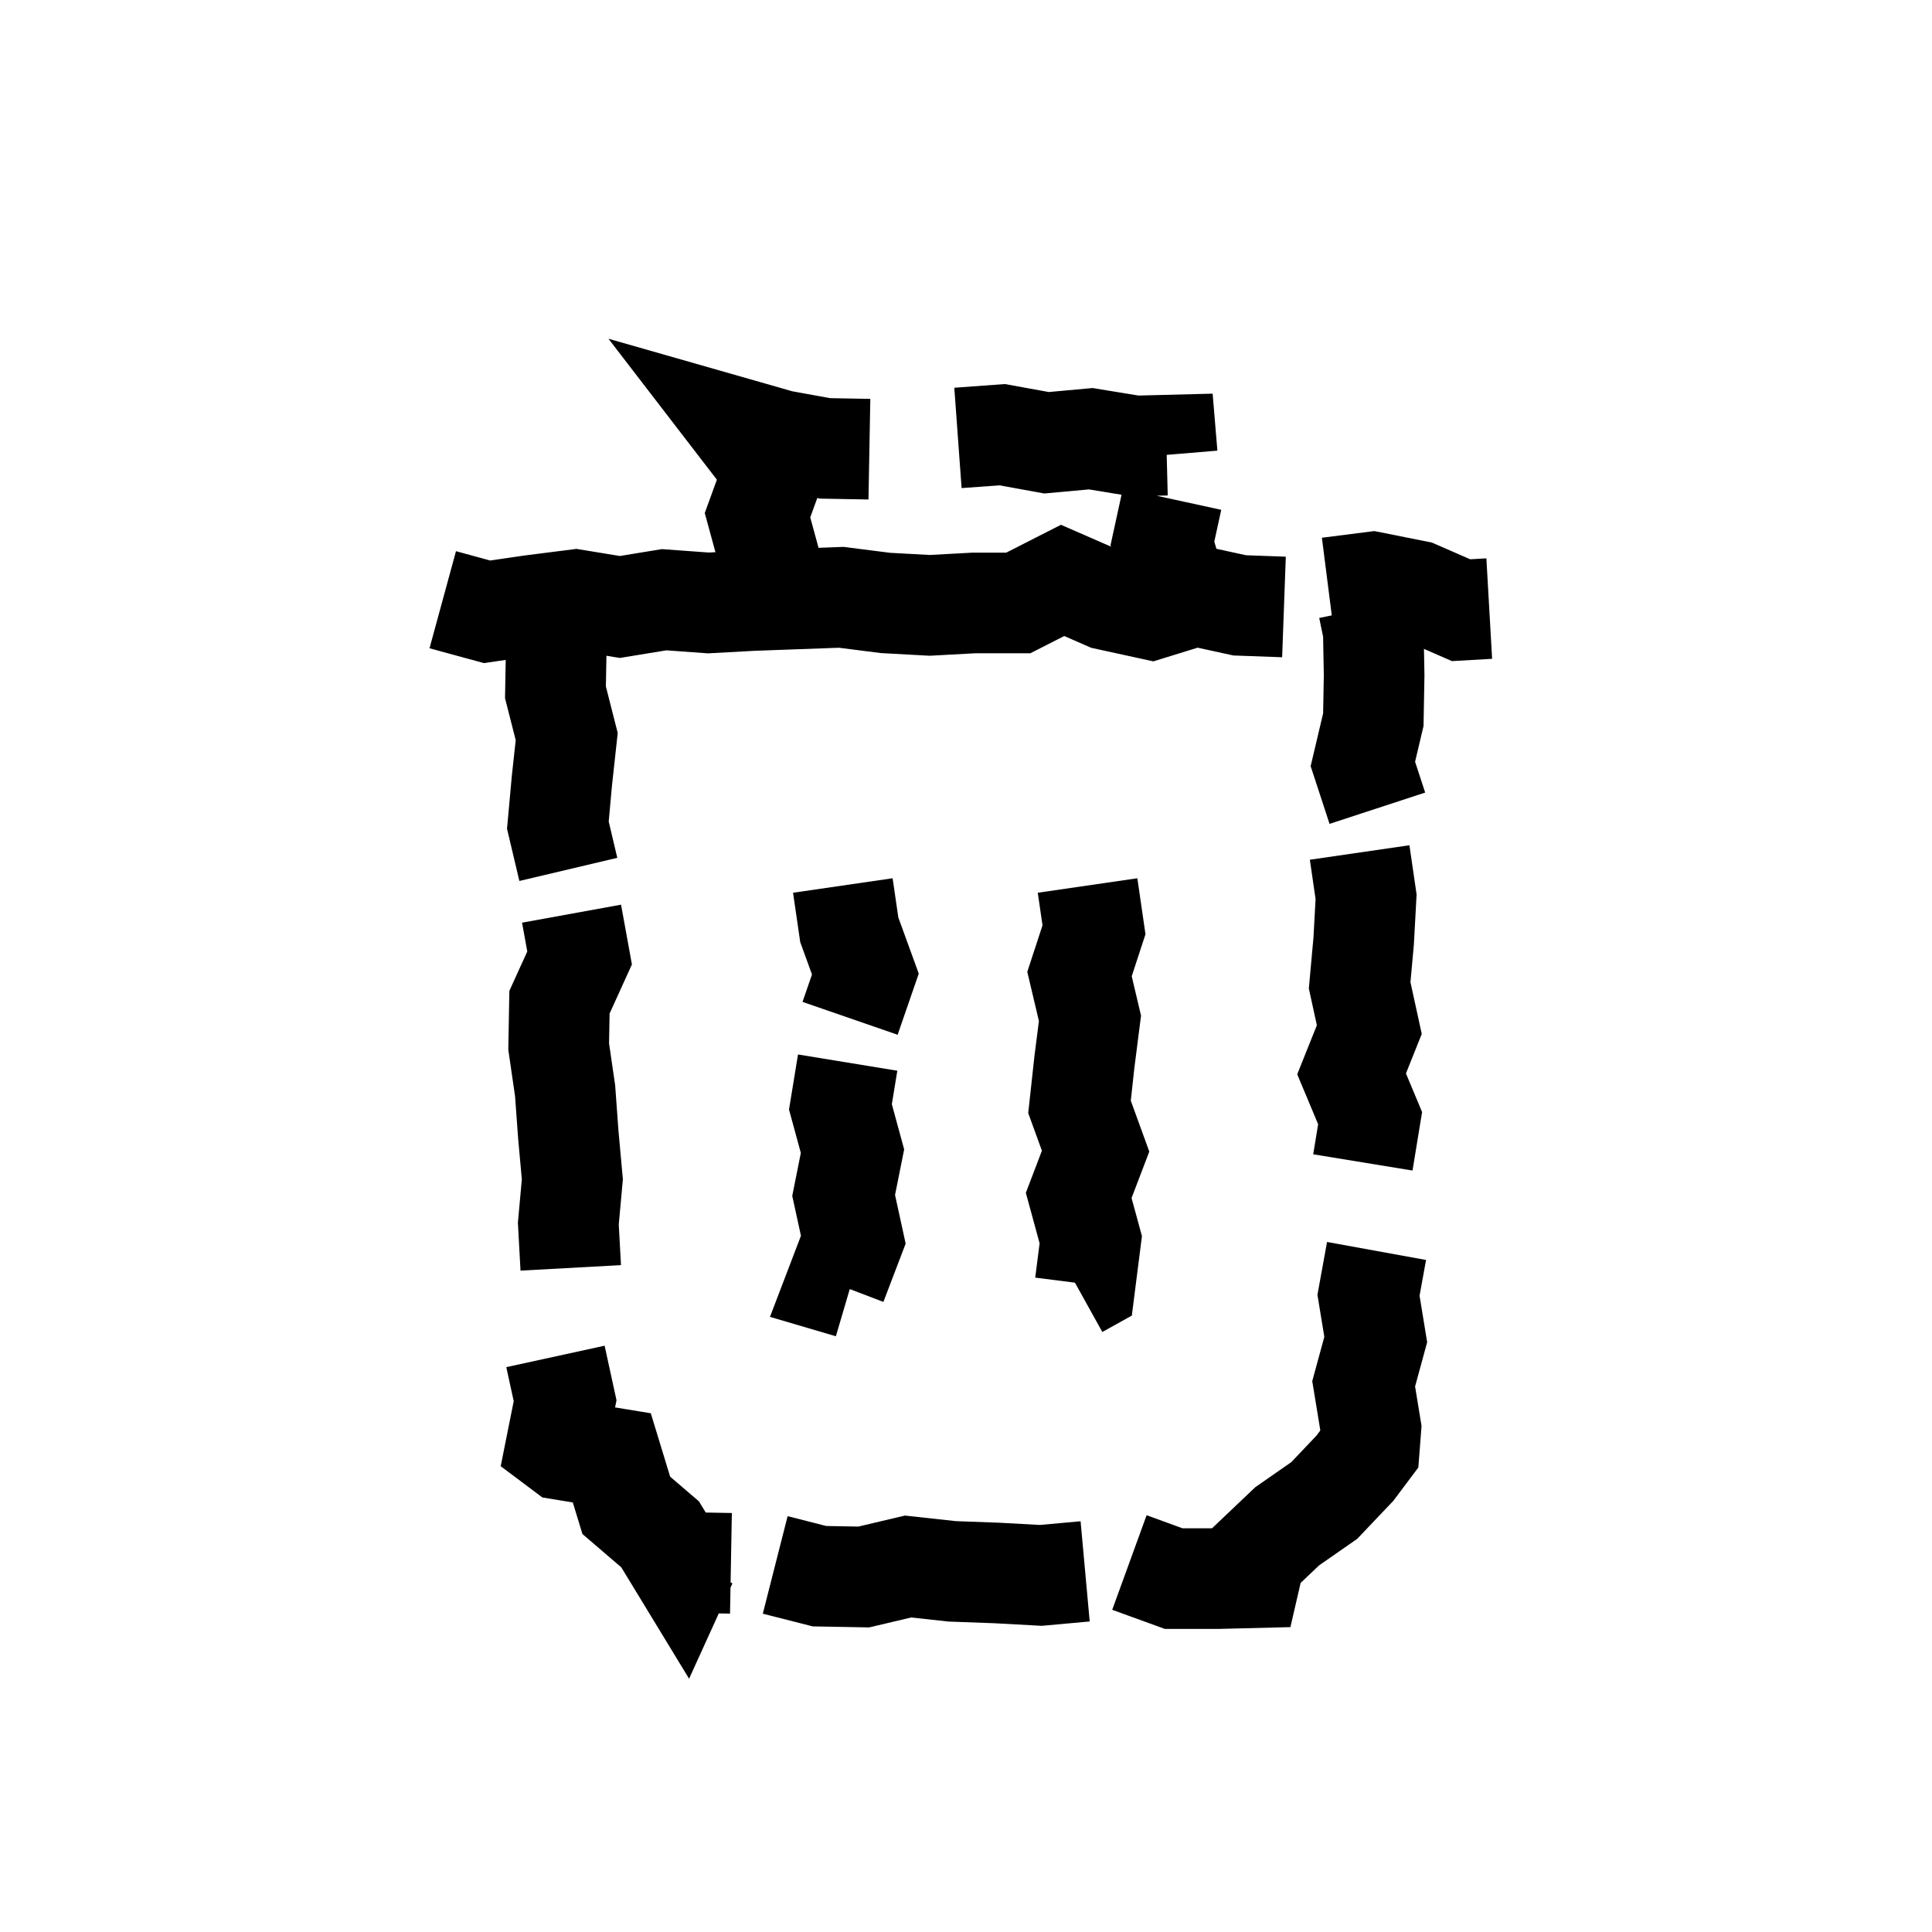
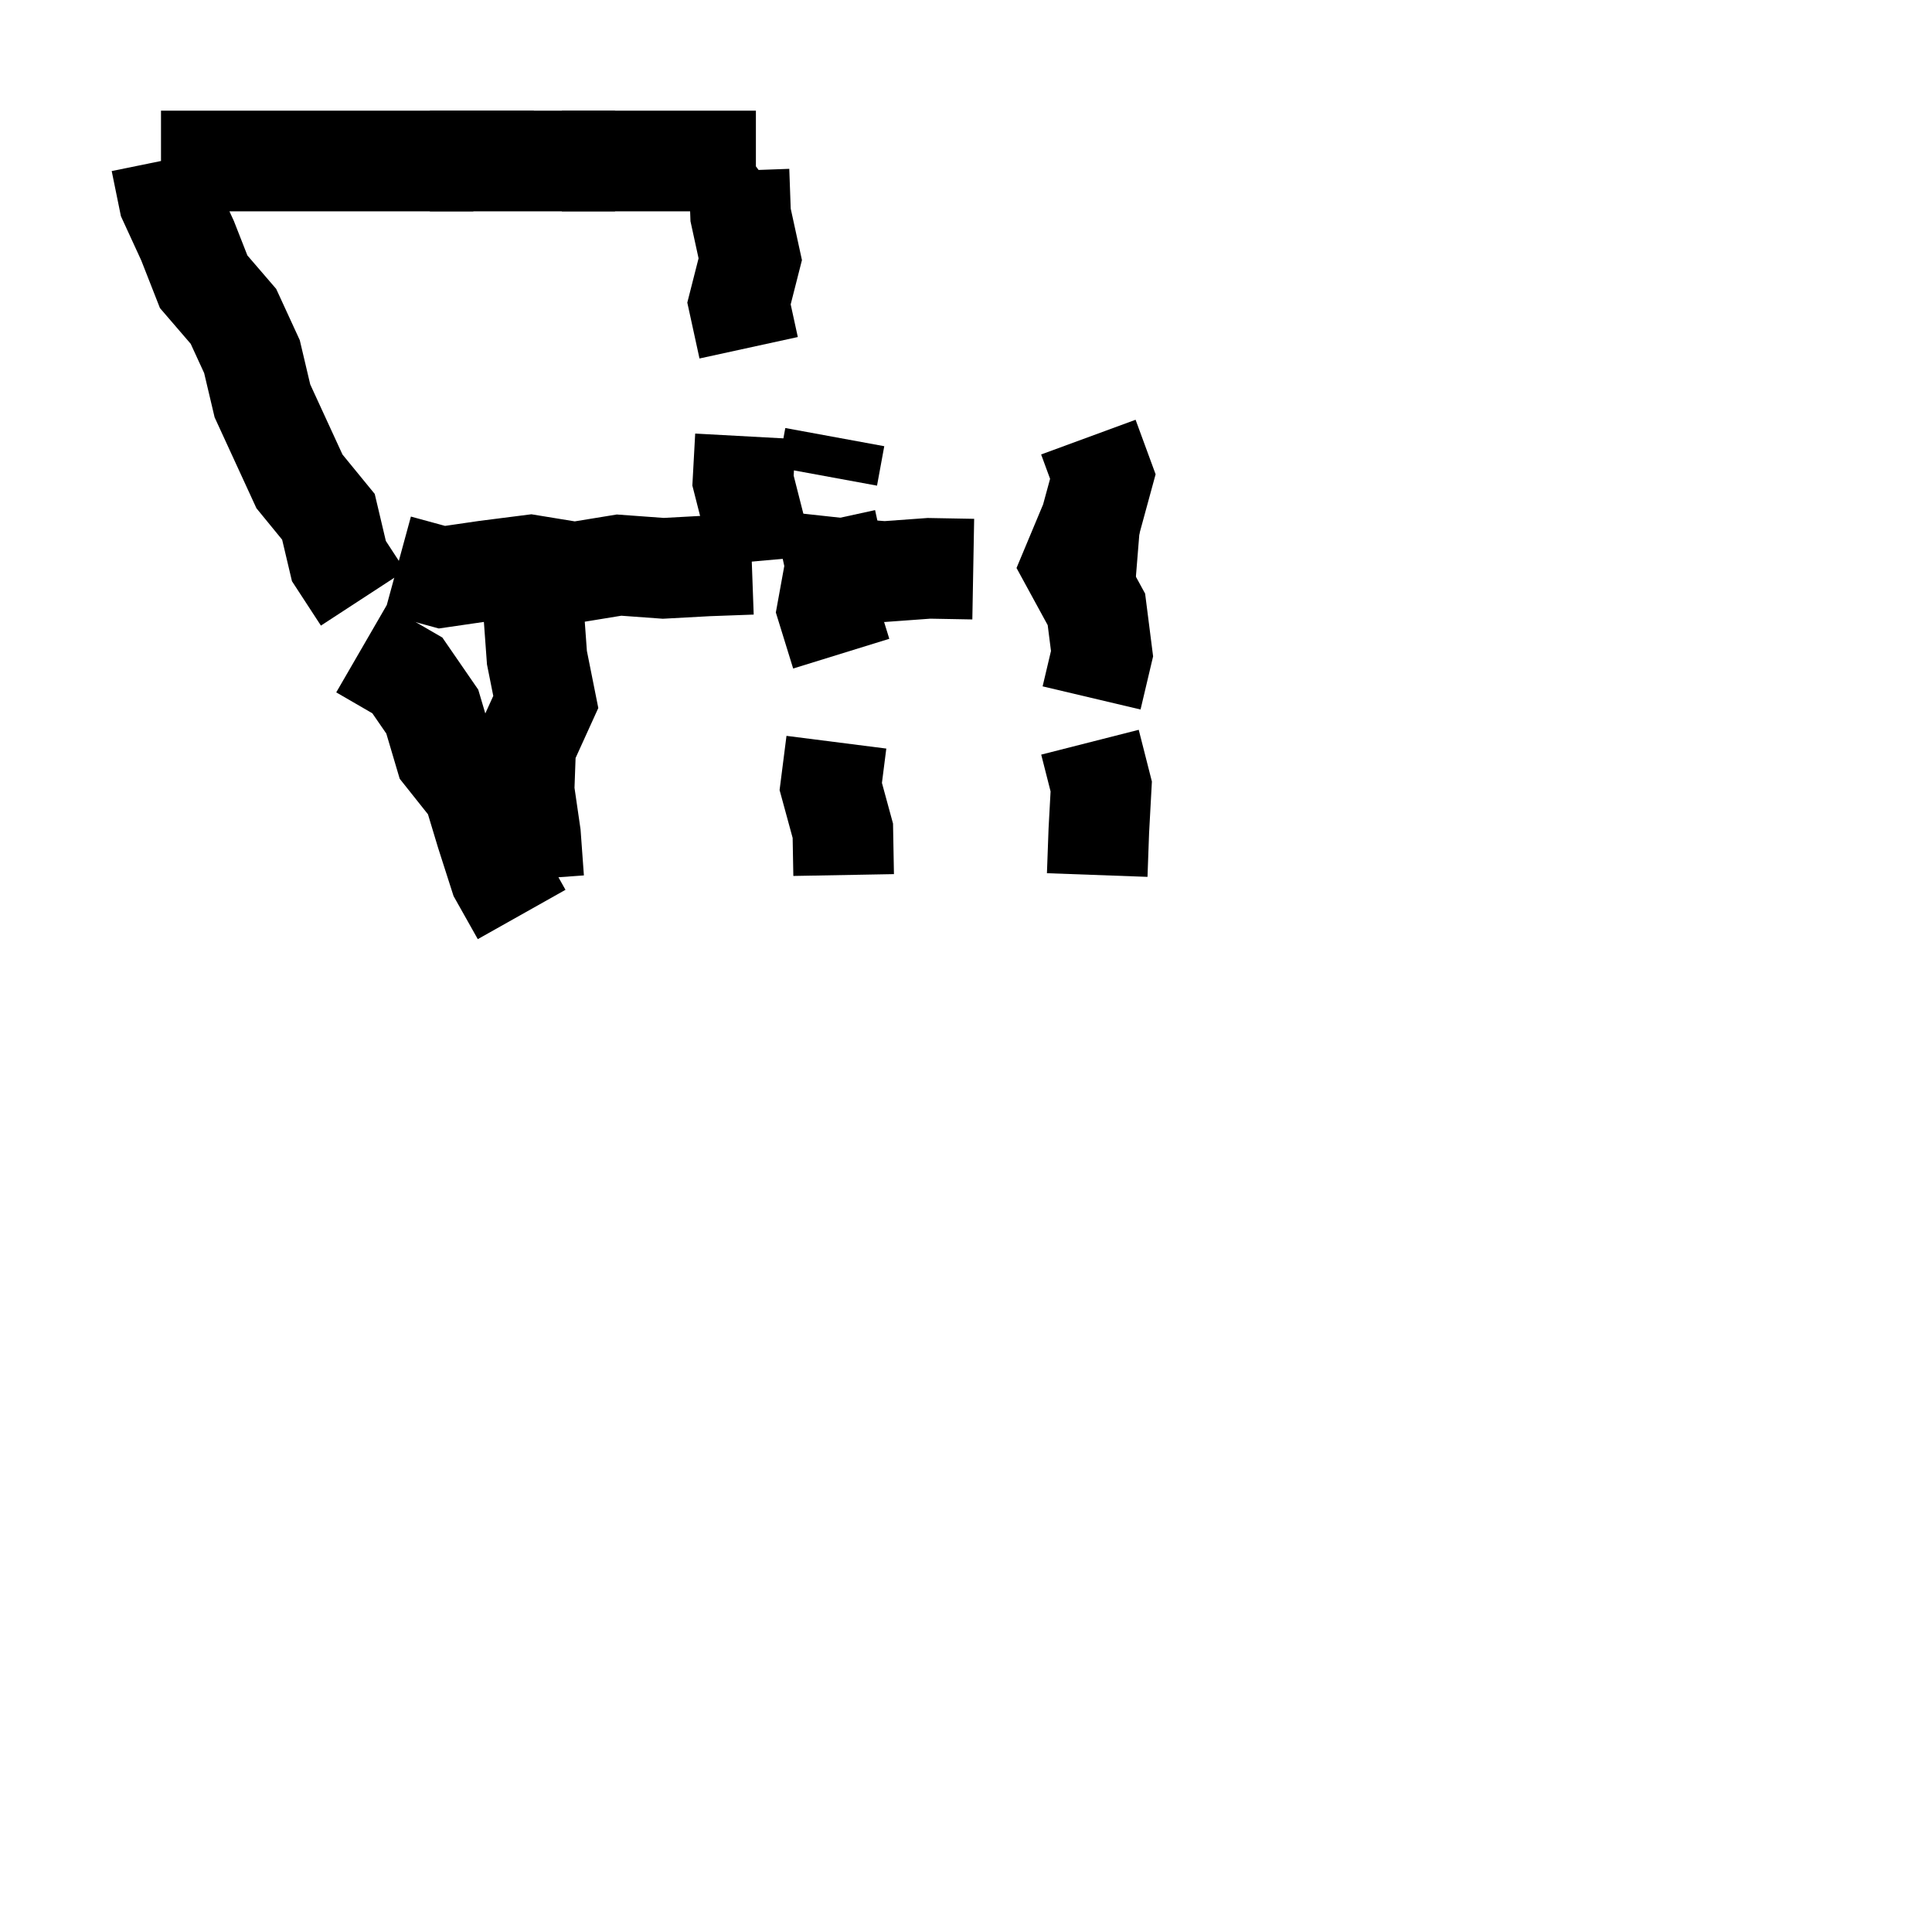
<svg xmlns="http://www.w3.org/2000/svg" viewBox="0 0 24 24" fill="none" stroke="currentColor" stroke-width="1.25" stroke-linecap="butt" stroke-linejoin="miter">
-   <path d="M5.5 7.45L6.05 7.6L6.6 7.52L7.15 7.45L7.7 7.54L8.25 7.45L8.8 7.49L9.35 7.46L9.9 7.44L10.45 7.42L11 7.49L11.55 7.52L12.1 7.49L12.65 7.49L13.2 7.21L13.75 7.45L14.3 7.57L14.85 7.4L15.4 7.52L15.95 7.54M16.5 7.3L17.05 7.23L17.6 7.34L18.15 7.58L18.5 7.56" />
-   <path d="M9.5 7.54L9.56 6.95L9.41 6.4L9.61 5.85L9.21 5.33L9.7 5.47L10.25 5.57L10.8 5.58M11.9 5.44L12.45 5.4L13 5.5L13.55 5.45L14.1 5.54L14.49 5.53L14.5 5.65M14.56 6.2L14.44 6.75L14.6 7.3L14.5 7.41" />
-   <path d="M7.01 7.67L6.91 8.05L6.9 8.6L7.04 9.15L6.98 9.7L6.93 10.25L7.06 10.8M7.1 11.35L7.2 11.9L6.95 12.45L6.94 13L7.02 13.55L7.06 14.1L7.11 14.65L7.06 15.2L7.09 15.75M6.9 16.85L7.02 17.4L6.91 17.95L6.99 18.01L7.6 18.11L7.78 18.7L8.2 19.06L8.48 19.52L8.53 19.41L9.08 19.42M9.63 19.44L10.18 19.58L10.73 19.59L11.28 19.46L11.83 19.52L12.38 19.54L12.93 19.57L13.48 19.52M14.03 19.41L14.58 19.61L15.13 19.61L15.53 19.6L15.59 19.34L15.99 18.96L16.45 18.64L16.83 18.24L17.01 18L17.03 17.74L16.94 17.19L17.09 16.64L17 16.09L17.1 15.54M16.93 14.44L17.02 13.89L16.79 13.34L17.01 12.79L16.89 12.24L16.94 11.69L16.97 11.14L16.89 10.59M17.11 10.04L16.93 9.49L17.06 8.94L17.07 8.39L17.06 7.84L17 7.55" />
-   <path d="M10.47 11L10.55 11.55L10.75 12.1L10.56 12.65M10.53 13.2L10.44 13.75L10.59 14.3L10.48 14.85L10.6 15.4L10.39 15.95L10.56 16" />
-   <path d="M13.51 11L13.59 11.55L13.41 12.1L13.54 12.65L13.47 13.2L13.41 13.75L13.61 14.3L13.4 14.85L13.55 15.4L13.48 15.95L13.39 16" />
+   <path d="M4.94 7.02L5.49 7.17L6.04 7.09L6.59 7.02L7.14 7.11L7.69 7.02L8.24 7.06L8.79 7.03L9.34 7.01M9.89 7L10.44 7.06L10.99 7.1L11.54 7.06L12.09 7.07M13.19 7.02L13.74 7.14L14.11 7.17" />
+   <path d="M9.41 6.97L9.37 6.52L9.23 5.97L9.26 5.42M9.3 4.32L9.18 3.77L9.32 3.22L9.2 2.67L9.18 2.12L9.34 2L9.39 2M9.37 2L9.25 2L9.34 2L9.2 2L9.39 2M9.18 2L8.63 2L8.08 2L7.53 2L6.98 2M5.88 2L5.44 2L5.39 2L5.39 2M5.43 2L5.49 2L5.37 2L5.52 2L5.34 2L5.52 2L5.41 2.18" />
+   <path d="M6.5 7.09L6.63 7.62L6.67 8.17L6.78 8.72L6.53 9.27L6.51 9.82L6.59 10.37L6.63 10.92M6.48 11.36L6.21 10.88L6.04 10.35L5.88 9.82L5.53 9.38L5.37 8.84L5.06 8.39L4.49 8.06M4.51 7.43L4.21 6.97L4.08 6.42L3.72 5.98L3.49 5.48L3.26 4.98L3.13 4.43L2.9 3.93L2.53 3.5L2.33 2.99L2.1 2.49L2 2M2 2L2 2L2.3 2L2.85 2L3.4 2L3.95 2L4.5 2L5.05 2L5.6 2L6.15 2L6.7 2L7.25 2L7.64 2L7.43 2L6.99 2L6.42 2M5.94 2L5.5 2L4.91 2L4.53 2L3.99 2L3.53 2M3.07 2L2.55 2L2.17 2L2 2L2 2L2 2L2 2L2 2L2 2L2 2L2 2L2 2M2 2L2 2L2 2L2 2L2 2L2 2L2 2L2 2M2 2L2 2" />
+   <path d="M10.48 10.87L10.47 10.32L10.32 9.77L10.39 9.22M10.45 8.12L10.28 7.57L10.38 7.02L10.26 6.47M10.28 5.92L10.37 5.43" />
+   <path d="M13.63 10.87L13.65 10.32L13.68 9.77L13.54 9.22M13.56 8.67L13.69 8.12L13.62 7.57L13.32 7.02L13.55 6.47L13.7 5.92L13.52 5.43" />
</svg>
